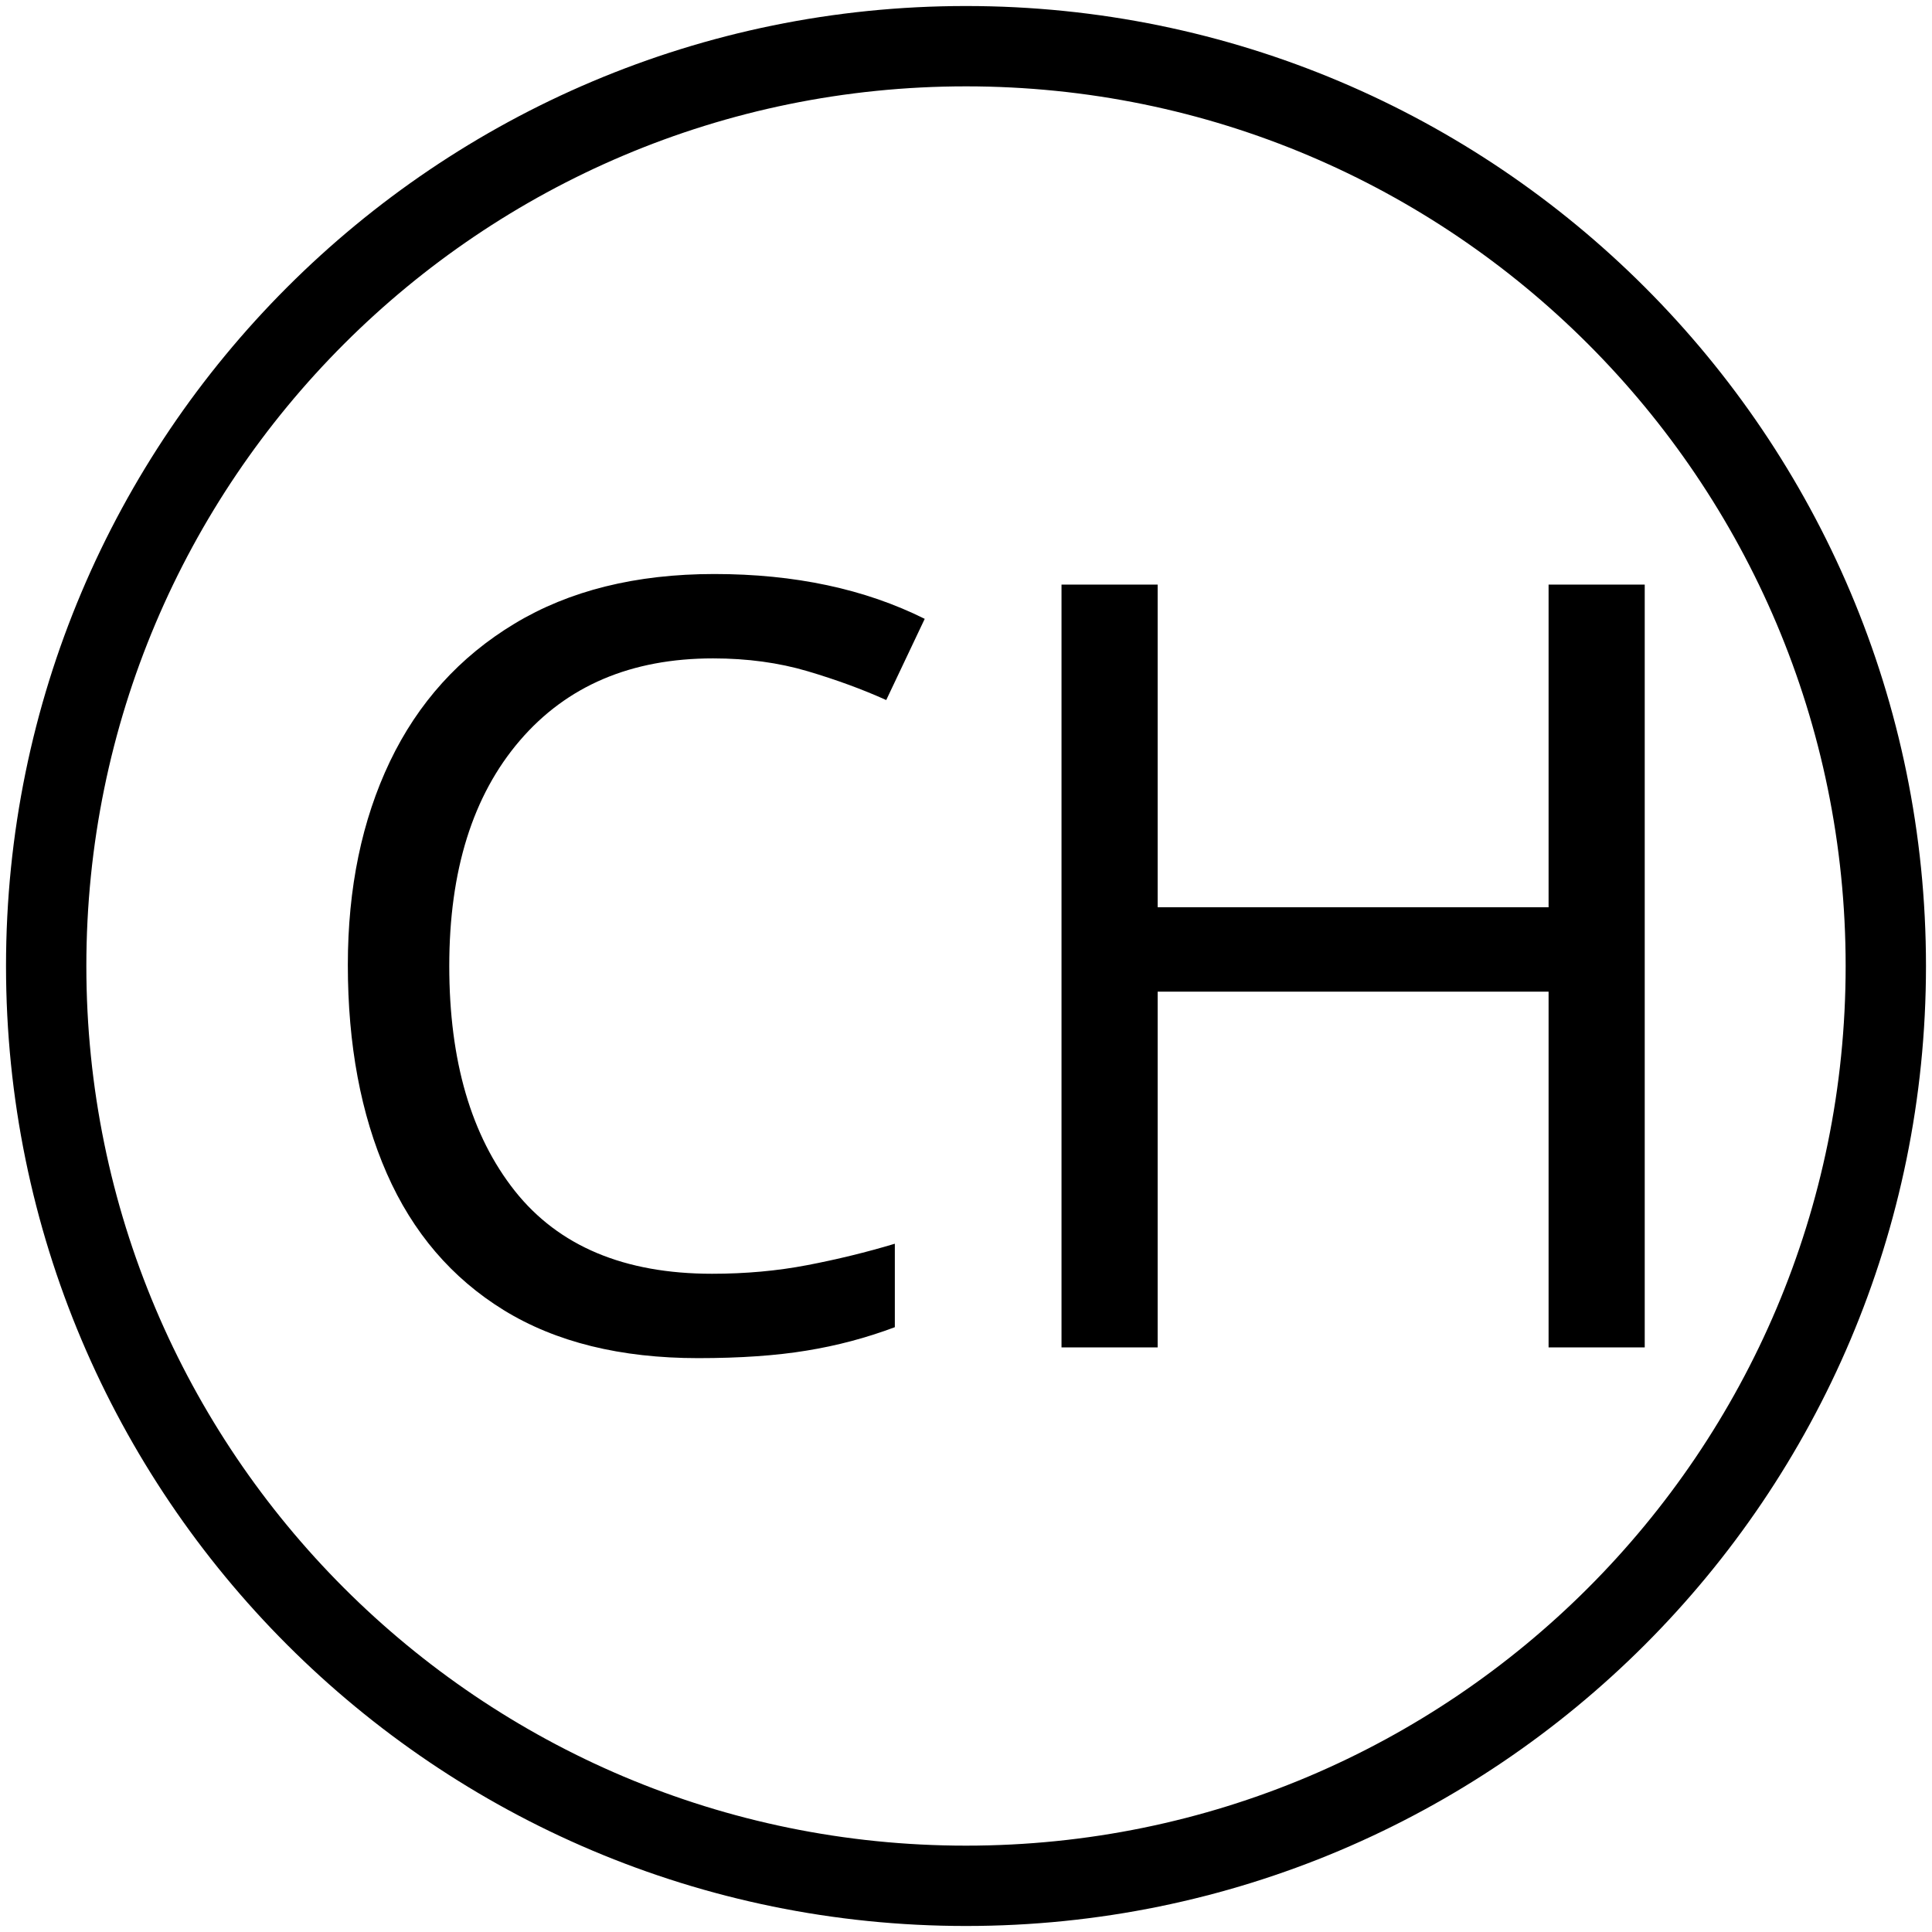
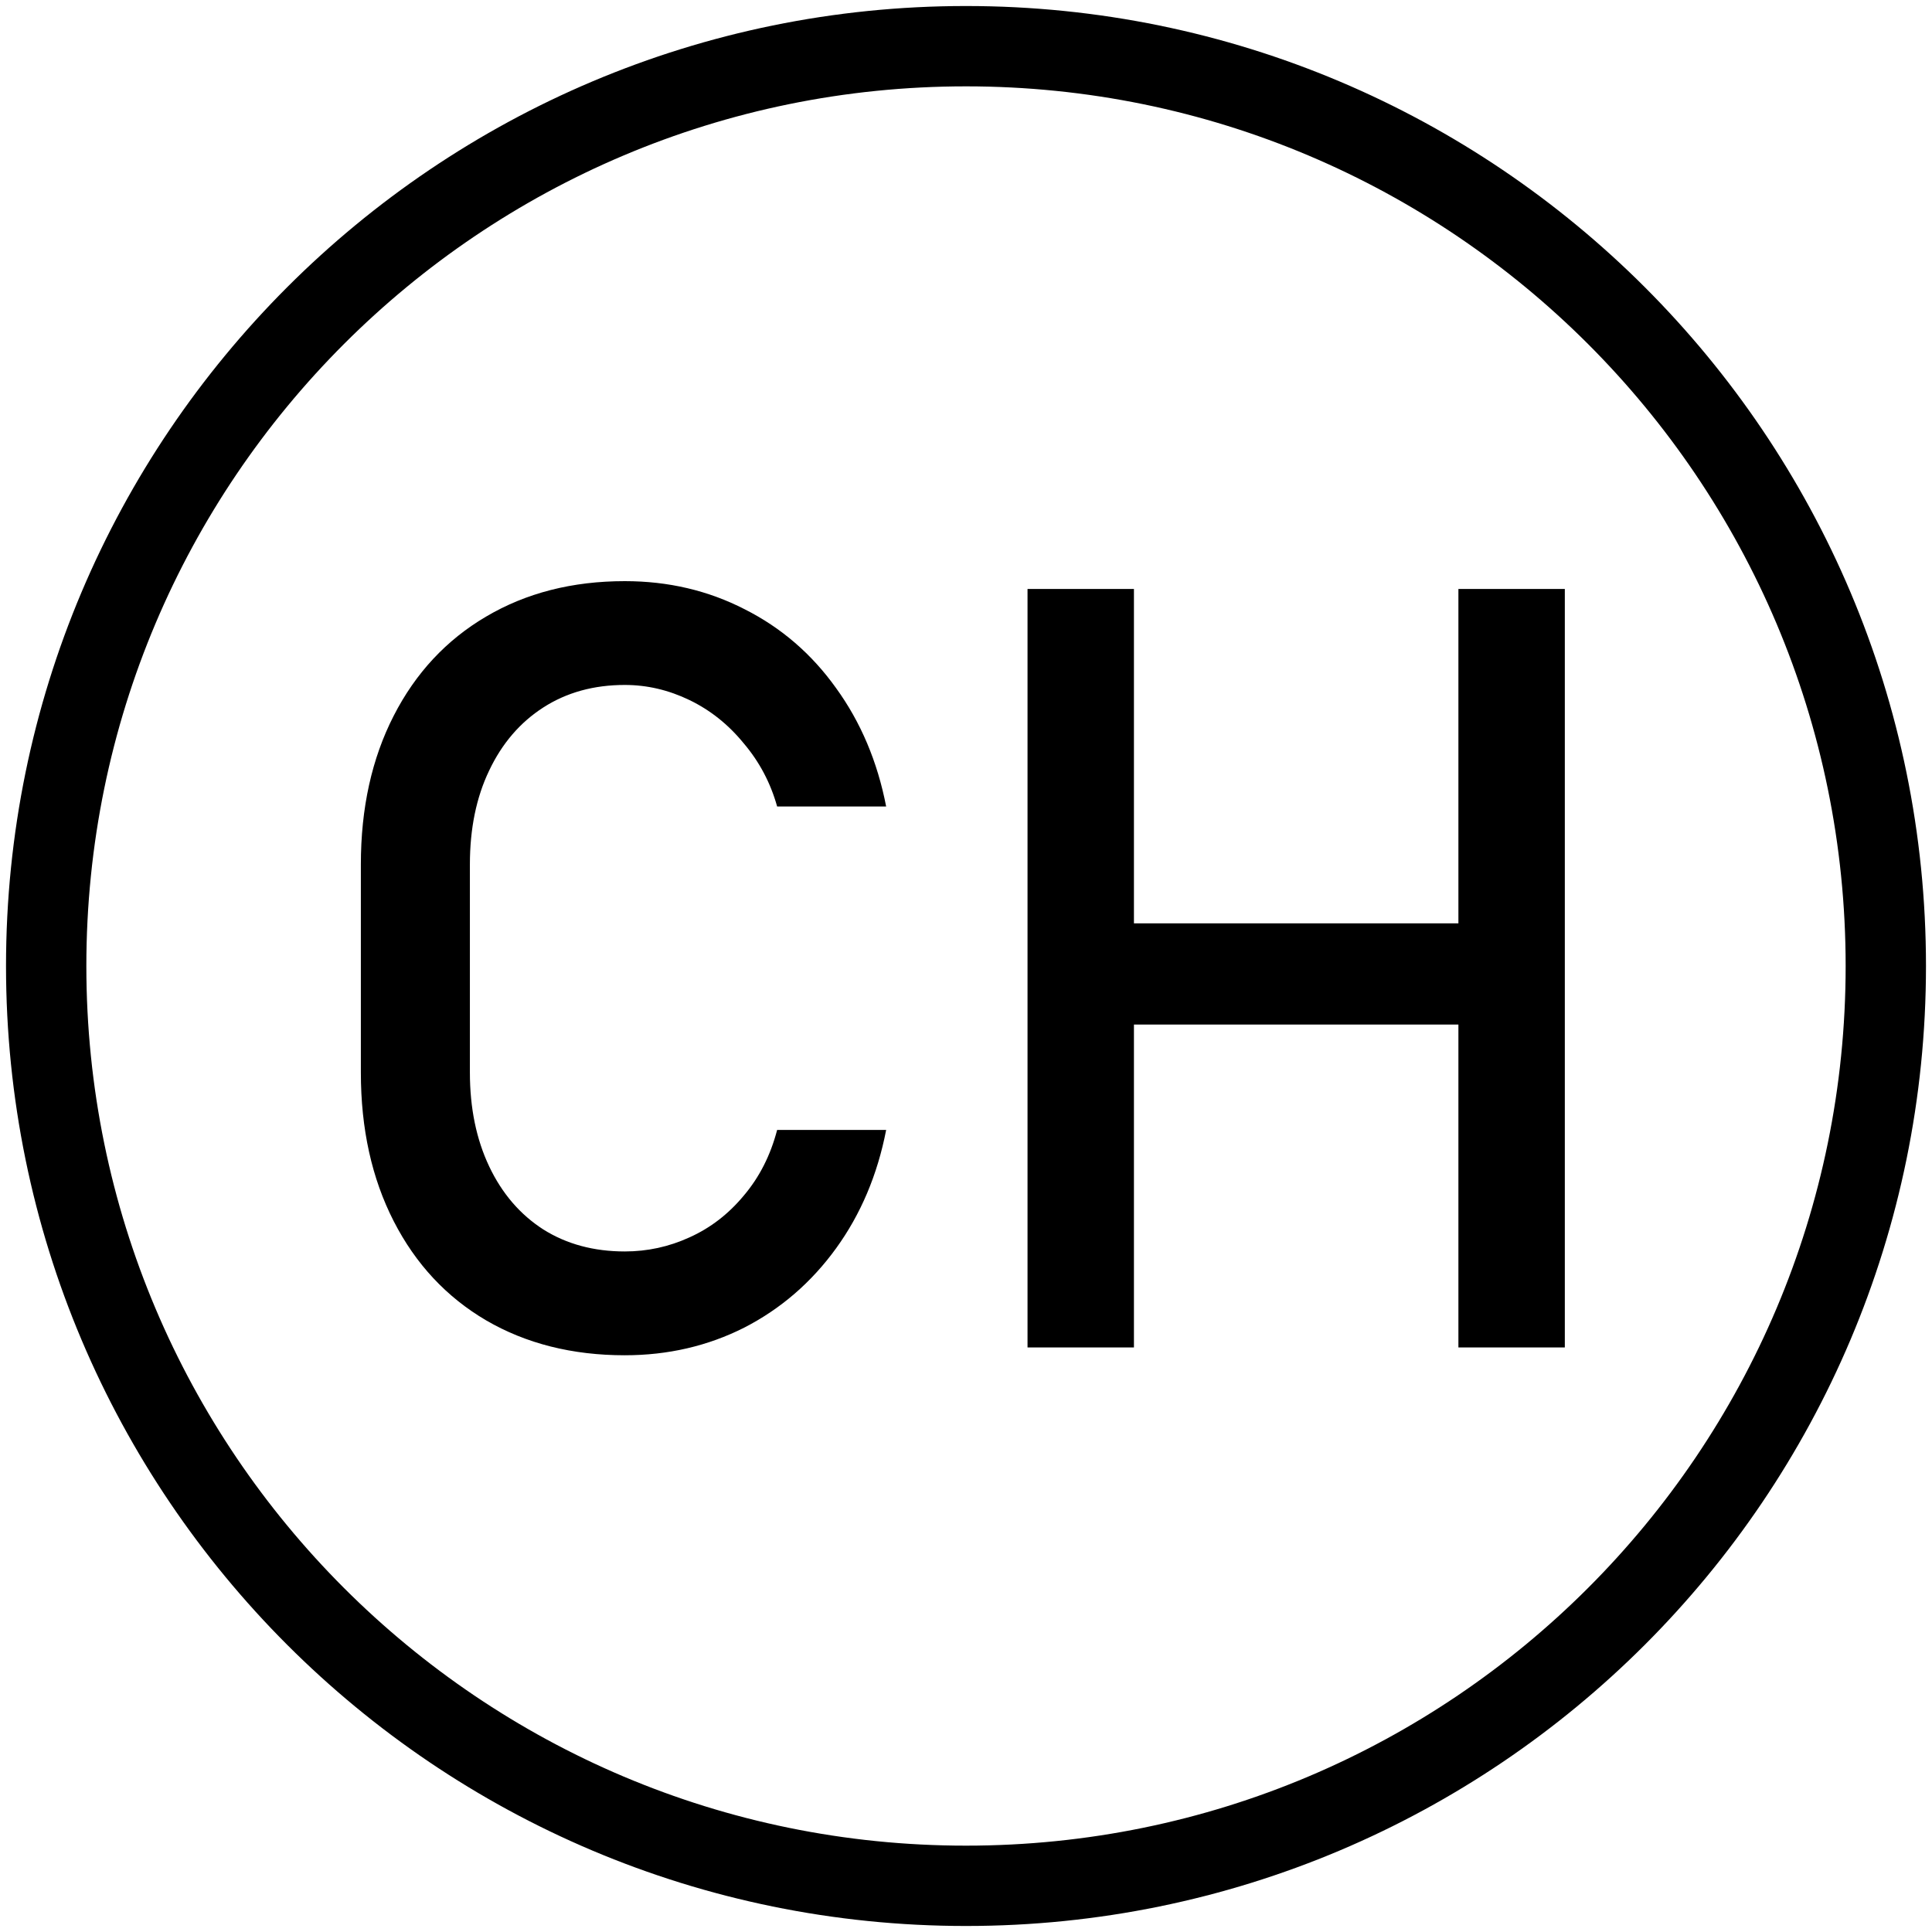
<svg xmlns="http://www.w3.org/2000/svg" width="200mm" height="200mm" viewBox="0 0 200 200" version="1.1" id="svg8">
  <defs id="defs2" />
  <g id="layer1">
-     <text xml:space="preserve" style="font-style:normal;font-weight:normal;font-size:110.594px;line-height:1.25;font-family:sans-serif;fill:#000000;fill-opacity:1;stroke:none;stroke-width:0.576;" x="29.256" y="139.487" id="text12">
-       <tspan id="tspan10" x="29.256" y="139.487" style="font-style:normal;font-variant:normal;font-weight:normal;font-stretch:normal;font-size:110.594px;font-family:Bahnschrift;-inkscape-font-specification:Bahnschrift;stroke-width:0.576;fill:#000000;">CH</tspan>
-     </text>
+     <g style="font-style:normal;font-weight:normal;font-size:110.594px;line-height:1.25;font-family:sans-serif;fill:#000000;fill-opacity:1;stroke:none;stroke-width:0.576" id="text12" aria-label="CH">
+       <path id="path12" style="font-style:normal;font-variant:normal;font-weight:normal;font-stretch:normal;font-size:110.594px;font-family:Bahnschrift;-inkscape-font-specification:Bahnschrift;fill:#000000;stroke-width:0.576" d="m 64.68,140.297 q -8.154,0 -14.364,-3.618 -6.156,-3.618 -9.558,-10.26 -3.402,-6.642 -3.402,-15.39 V 89.482 q 0,-8.748 3.402,-15.39 3.402,-6.642 9.558,-10.26 6.21,-3.672 14.364,-3.672 6.75,0 12.42,2.916 5.67,2.862 9.45,8.154 3.834,5.292 5.184,12.258 v 0 H 80.449 v 0 q -1.026,-3.672 -3.456,-6.534 -2.376,-2.916 -5.616,-4.482 -3.24,-1.566 -6.696,-1.566 -4.806,0 -8.424,2.322 -3.618,2.322 -5.616,6.534 -1.998,4.158 -1.998,9.72 v 21.546 q 0,5.508 1.998,9.72 1.998,4.212 5.616,6.534 3.618,2.268 8.424,2.268 3.51,0 6.696,-1.458 3.24,-1.458 5.616,-4.32 2.43,-2.862 3.456,-6.804 v 0 h 11.286 v 0 q -1.35,6.966 -5.184,12.258 -3.834,5.292 -9.504,8.208 -5.67,2.862 -12.366,2.862 z" />
+       <path id="path15" style="font-style:normal;font-variant:normal;font-weight:normal;font-stretch:normal;font-size:110.594px;font-family:Bahnschrift;-inkscape-font-specification:Bahnschrift;fill:#000000;stroke-width:0.576" d="m 150.974,60.97 h 11.016 v 78.517 h -11.016 z m -44.605,0 h 11.016 v 78.517 h -11.016 z m 6.858,34.615 h 43.579 v 10.476 h -43.579 z" />
+     </g>
    <ellipse id="path14" cx="100" cy="100" style="fill:none;stroke:#000000;stroke-width:8.316;stroke-miterlimit:4;stroke-dasharray:none;stroke-opacity:1" rx="95.219" ry="95.219" />
  </g>
</svg>
